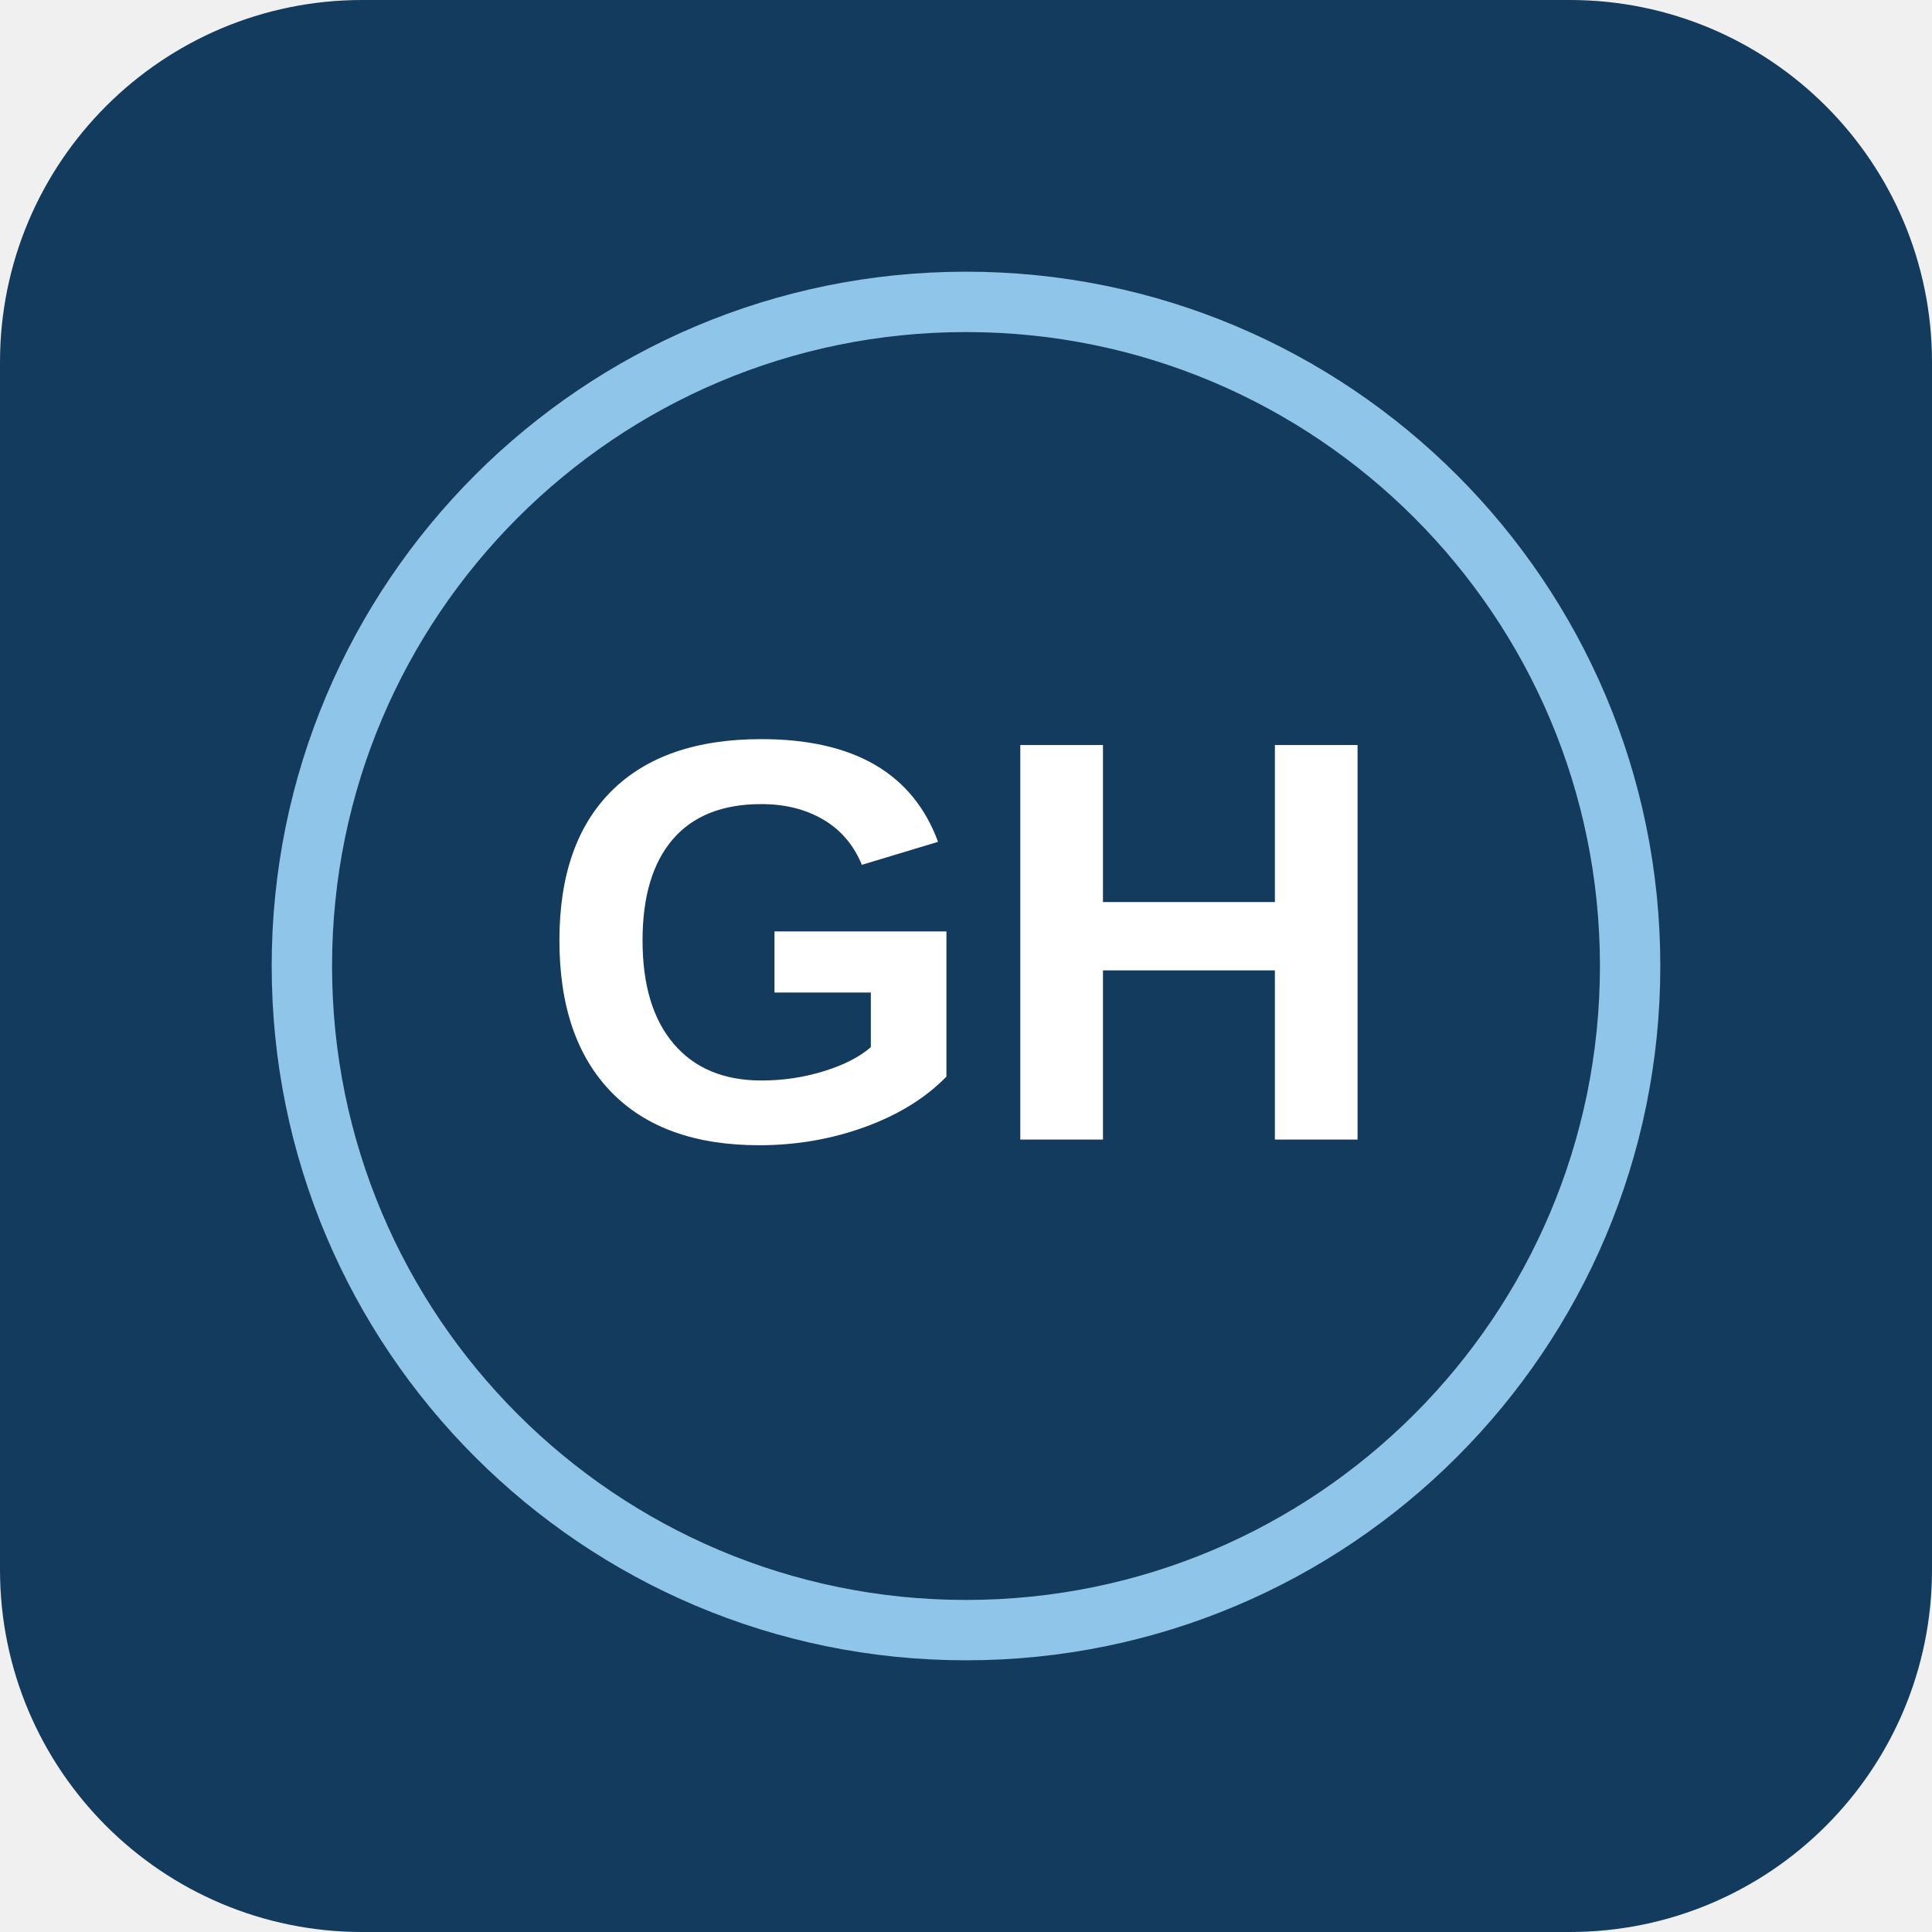
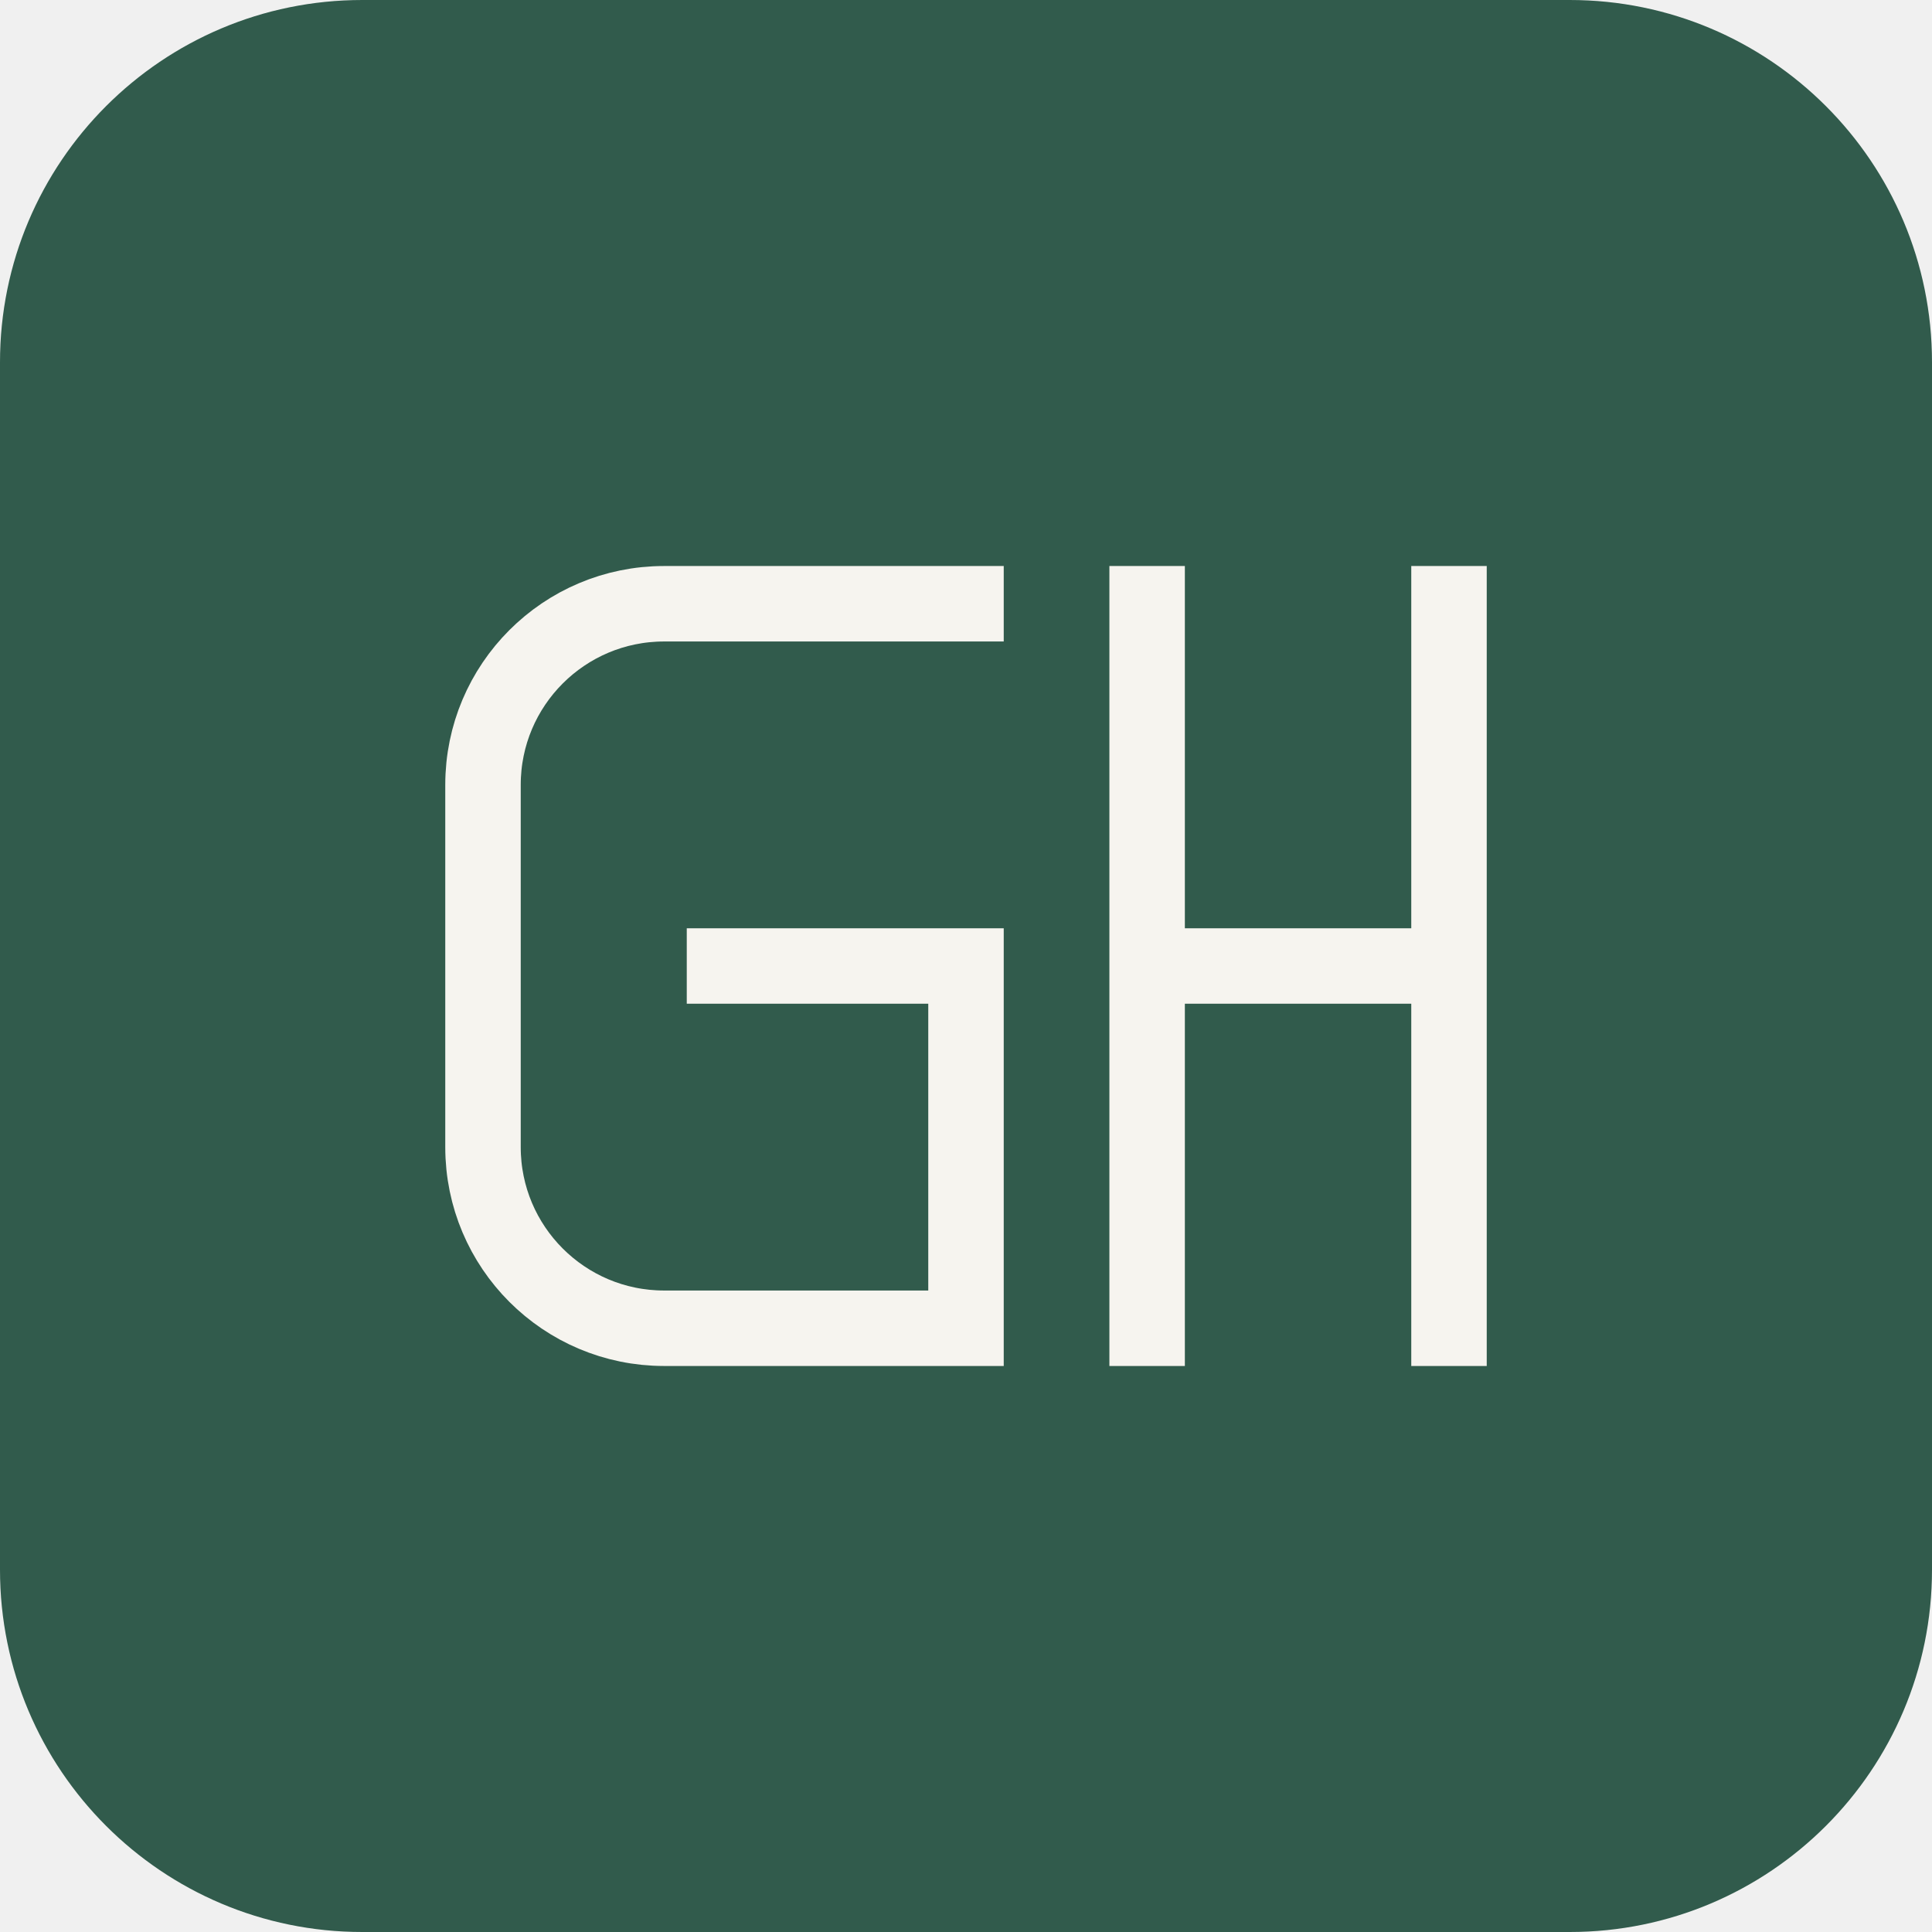
- <svg xmlns="http://www.w3.org/2000/svg" width="256" height="256" viewBox="0 0 256 256" role="img" aria-label="GH">
-   <rect width="256" height="256" rx="48" fill="#123B5D" />
-   <circle cx="128" cy="128" r="88" fill="none" stroke="#8EC5E8" stroke-width="8" />
-   <text x="128" y="151" text-anchor="middle" font-family="Arial, sans-serif" font-size="76" font-weight="700" fill="#FFFFFF">GH</text>
+ <svg xmlns="http://www.w3.org/2000/svg" width="256" height="256" viewBox="0 0 256 256" role="img" aria-label="GH monogram">
+   <rect width="256" height="256" rx="48" fill="#315b4c" />
+   <g transform="translate(32 32) scale(4)" fill="none" stroke="#f6f4ef" stroke-width="2.5" stroke-linecap="square" stroke-linejoin="miter">
+     <path d="M24 12H14a6 6 0 0 0-6 6v12a6 6 0 0 0 6 6h10V24h-8M30 12v24M30 24h10M40 12v24" />
+   </g>
</svg>
